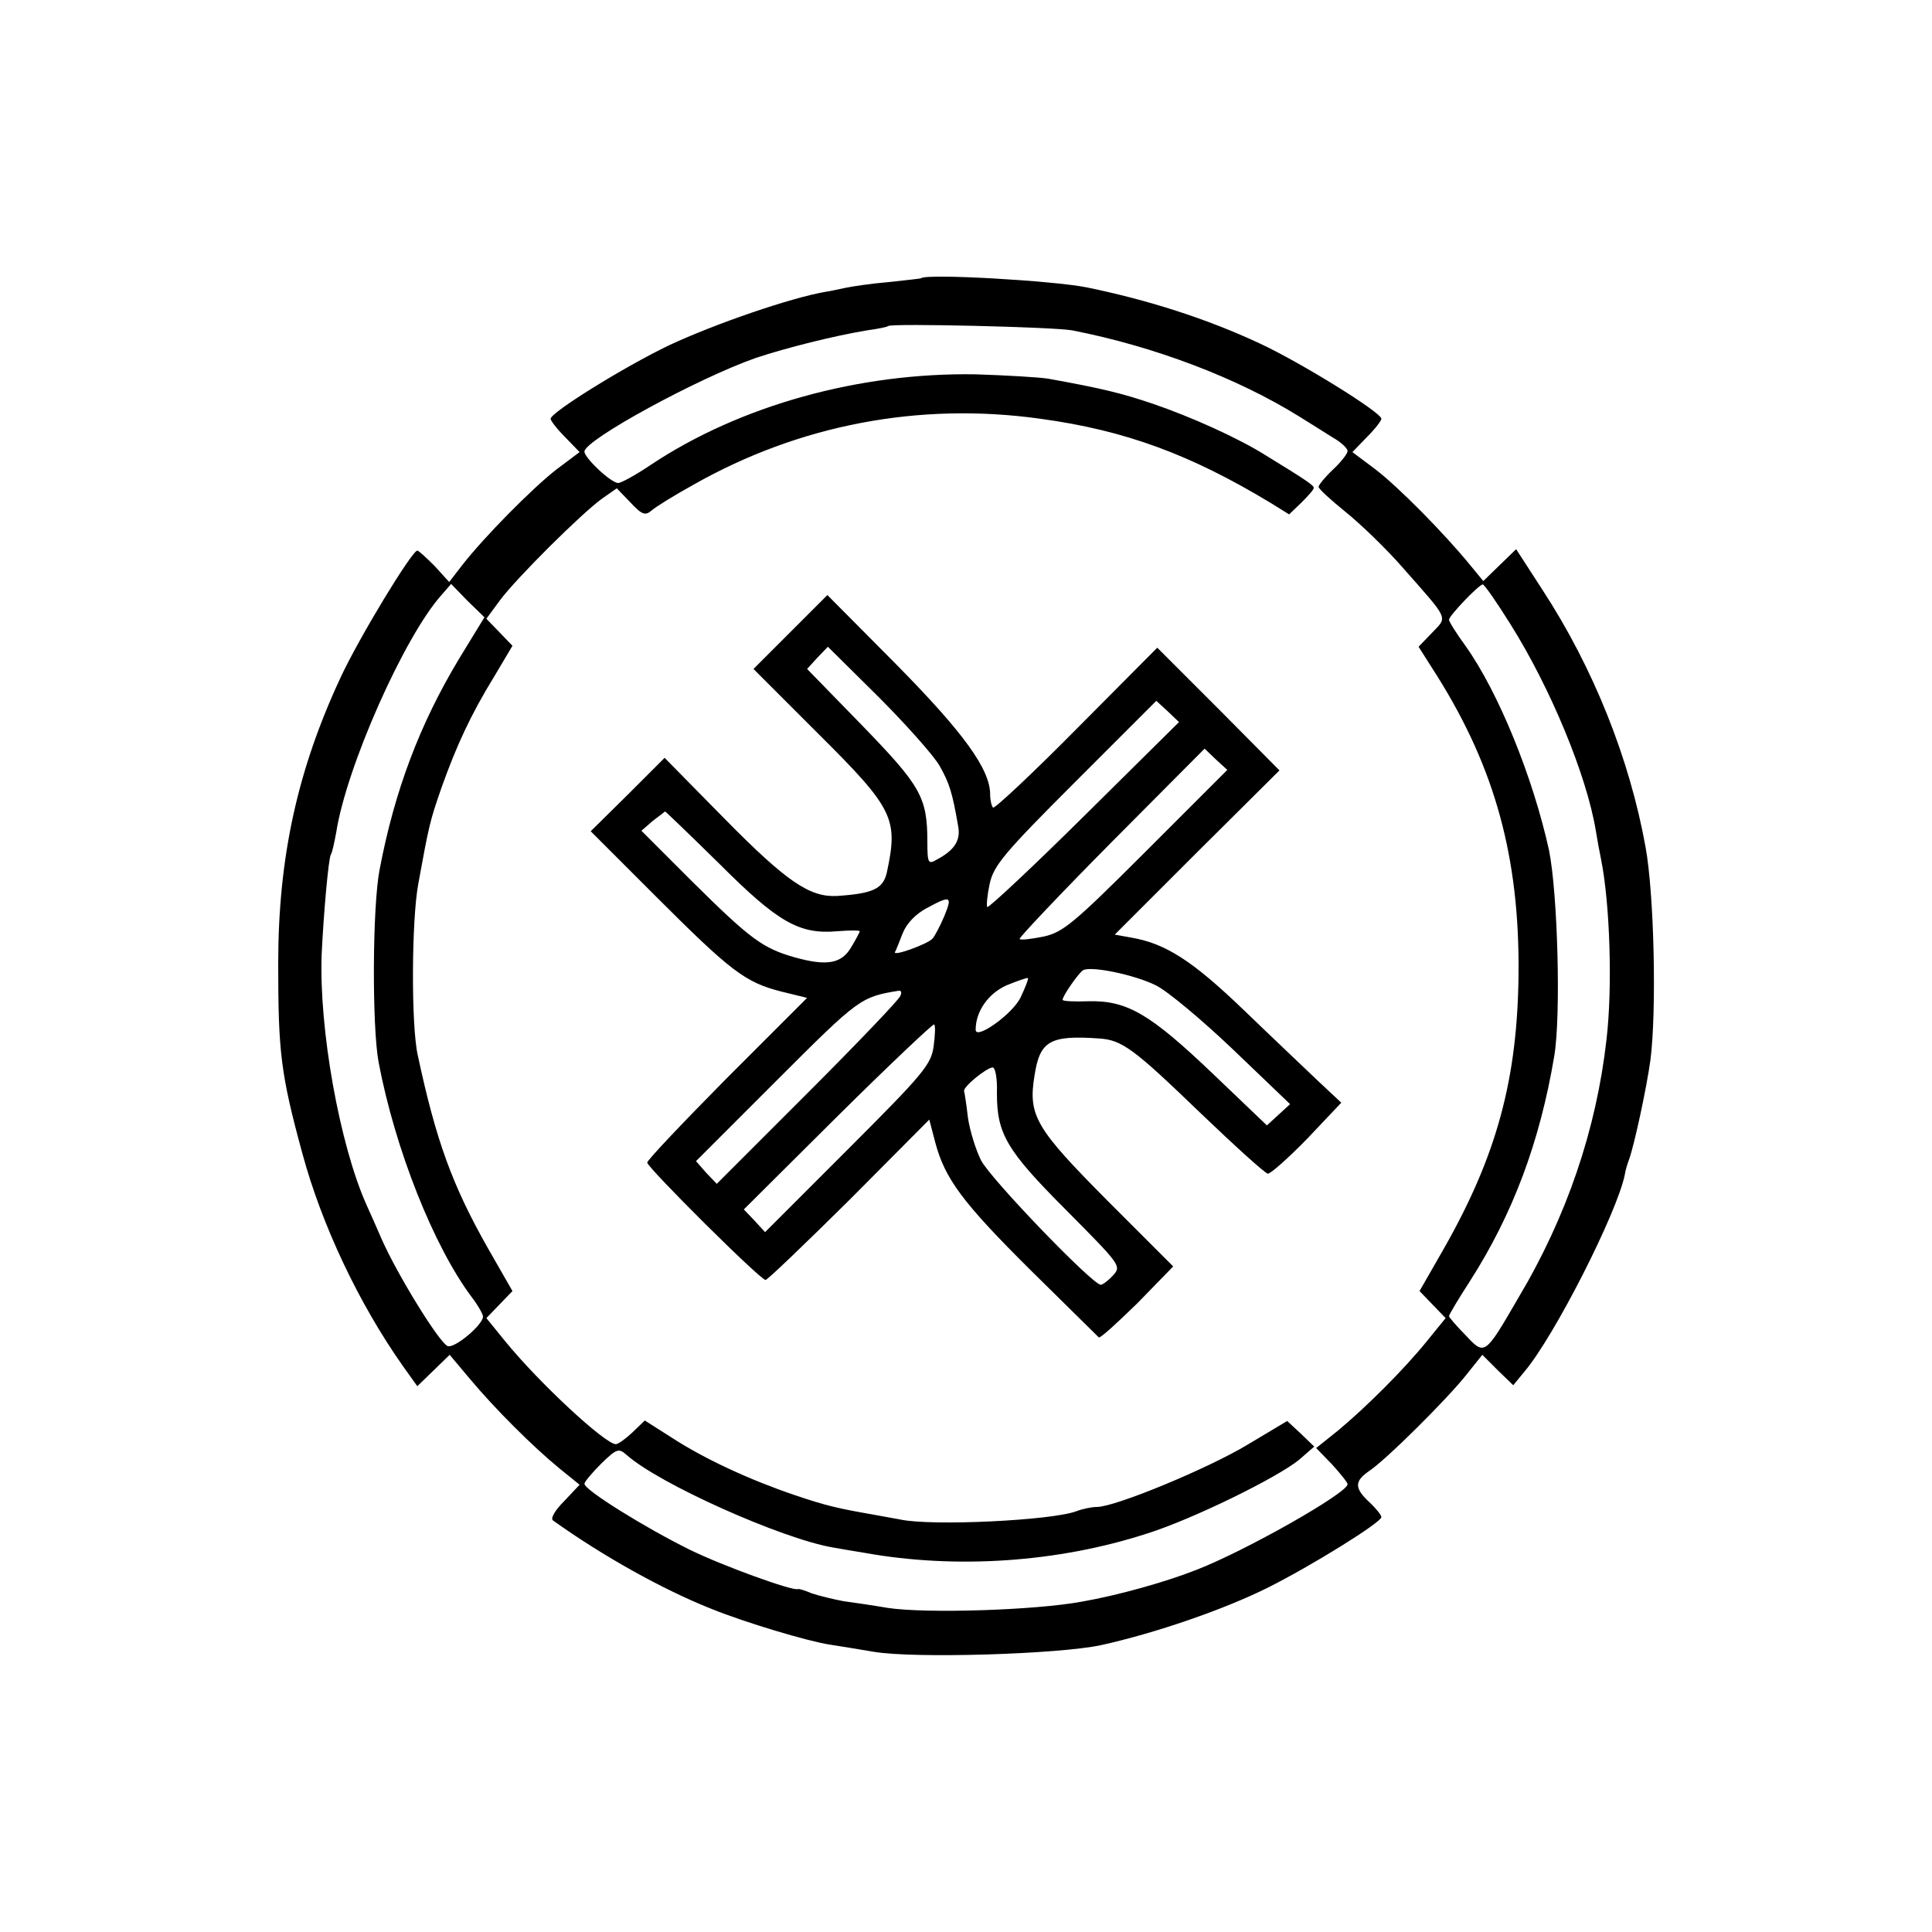
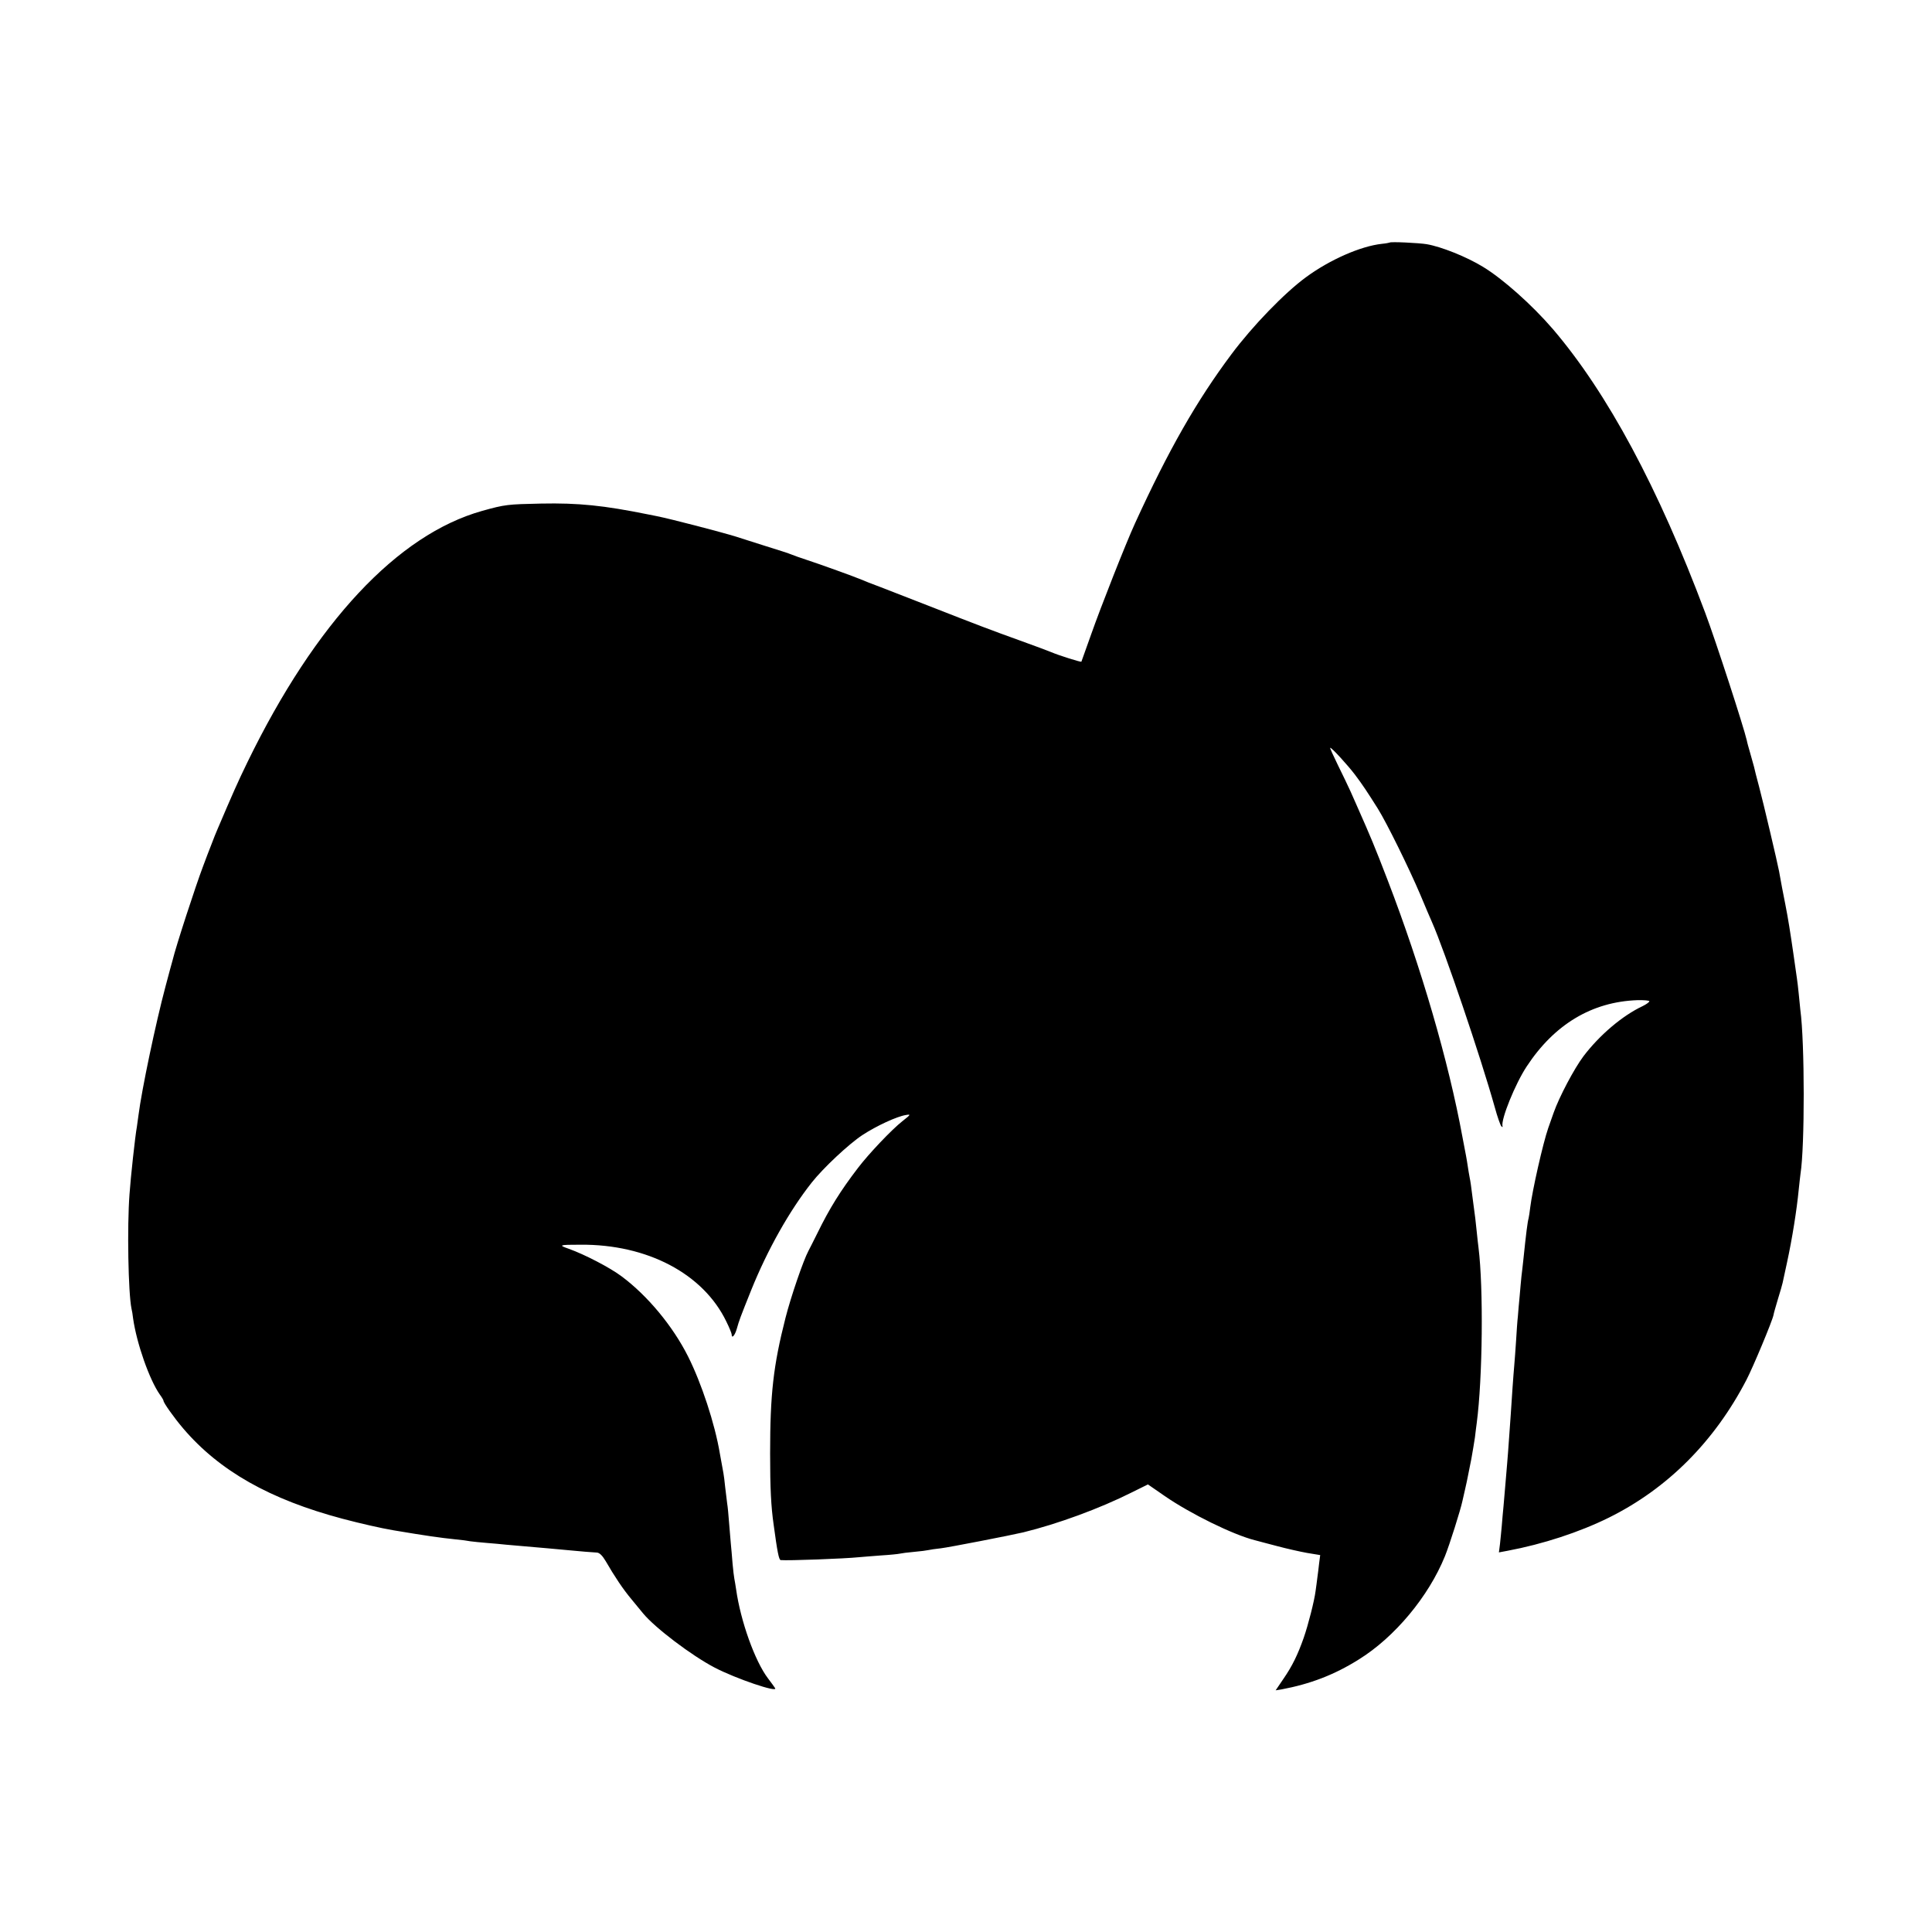
- <svg xmlns="http://www.w3.org/2000/svg" version="1.0" width="400pt" height="400pt" viewBox="0 0 400 400" preserveAspectRatio="xMidYMid meet">
-   <g transform="translate(0,400) scale(0.1,-0.1)" fill="#000000" stroke="none">
-     <path d="M1907 3424 c-1 -1 -31 -4 -67 -8 -36 -3 -76 -9 -90 -12 -14 -3 -32 -7 -40 -8 -71 -12 -229 -66 -325 -111 -92 -44 -245 -139 -245 -152 0 -4 13 -21 30 -38 l30 -31 -48 -36 c-50 -39 -149 -139 -195 -198 l-27 -35 -30 33 c-17 17 -33 32 -36 32 -11 0 -120 -179 -159 -263 -89 -191 -129 -372 -129 -592 0 -183 5 -228 50 -393 40 -148 117 -311 208 -440 l30 -42 33 32 34 33 42 -50 c52 -62 129 -139 185 -185 l42 -34 -32 -34 c-19 -19 -29 -36 -23 -40 102 -73 227 -143 328 -183 69 -28 199 -67 245 -74 20 -3 62 -10 92 -15 84 -14 382 -5 470 14 113 25 255 74 345 119 90 45 235 135 235 146 0 4 -11 18 -25 31 -31 29 -31 43 -1 64 33 21 164 151 203 201 l32 40 32 -32 32 -31 23 28 c62 73 192 329 208 408 1 9 6 24 9 32 11 31 36 147 44 205 13 100 8 342 -10 441 -33 183 -108 371 -213 532 l-55 85 -34 -33 -34 -33 -28 34 c-54 66 -148 161 -195 197 l-48 36 30 31 c17 17 30 34 30 38 0 13 -166 116 -252 156 -109 51 -231 90 -358 116 -70 14 -331 29 -343 19z m313 -108 c169 -33 341 -98 471 -179 19 -12 50 -31 67 -42 18 -10 32 -23 32 -29 0 -5 -13 -22 -30 -38 -16 -15 -30 -32 -30 -36 0 -4 25 -27 56 -52 31 -25 84 -76 118 -115 98 -111 93 -101 61 -135 l-28 -29 40 -63 c118 -189 169 -373 167 -613 -2 -219 -45 -377 -154 -569 l-51 -89 27 -28 27 -28 -39 -48 c-47 -58 -124 -135 -184 -185 l-45 -36 33 -34 c17 -19 32 -37 32 -41 0 -18 -213 -139 -315 -178 -61 -24 -160 -52 -235 -65 -97 -18 -323 -25 -402 -13 -29 5 -70 11 -92 14 -21 4 -50 11 -65 16 -14 6 -27 10 -29 9 -9 -5 -156 48 -225 82 -91 45 -217 123 -217 136 0 4 16 23 35 42 32 31 36 32 52 18 67 -60 322 -174 428 -192 17 -3 46 -8 65 -11 189 -34 400 -20 585 40 95 30 270 116 315 153 l31 27 -28 27 -28 26 -82 -49 c-81 -49 -274 -129 -312 -129 -11 0 -30 -4 -43 -9 -51 -19 -299 -31 -364 -17 -12 2 -37 7 -55 10 -74 13 -97 18 -165 41 -91 31 -185 74 -254 119 l-55 35 -26 -25 c-14 -13 -29 -24 -34 -24 -22 0 -159 127 -229 213 l-39 48 27 28 27 28 -51 89 c-73 129 -107 221 -145 399 -14 61 -13 280 1 355 22 121 24 130 48 199 31 87 61 152 109 230 l38 64 -27 28 -27 28 28 38 c34 46 171 182 212 211 l30 21 28 -29 c24 -26 31 -28 44 -17 9 8 48 32 86 53 220 125 469 172 719 137 176 -24 311 -74 478 -175 l37 -23 25 24 c14 14 26 27 26 31 0 5 -14 15 -99 67 -57 36 -155 80 -234 107 -65 22 -106 32 -217 52 -19 3 -87 7 -150 9 -240 4 -487 -64 -672 -187 -31 -21 -62 -38 -68 -38 -15 0 -70 52 -70 65 0 24 235 152 355 194 63 21 163 46 230 57 22 3 42 7 44 9 6 6 344 -2 381 -9z m-1269 -679 c-82 -136 -134 -274 -165 -437 -15 -76 -16 -326 -2 -400 34 -179 114 -381 193 -486 13 -17 23 -35 23 -40 -1 -18 -59 -66 -73 -61 -17 6 -105 149 -137 222 -12 28 -26 59 -31 70 -56 125 -99 366 -93 520 4 84 14 197 19 206 3 4 7 24 11 45 21 136 141 406 218 492 l20 23 34 -35 35 -34 -52 -85z m2176 71 c83 -132 158 -313 177 -428 3 -19 8 -46 11 -60 18 -90 24 -263 11 -373 -21 -185 -82 -366 -183 -535 -69 -119 -69 -119 -109 -76 -19 19 -34 37 -34 39 0 3 19 35 43 72 89 139 145 288 175 467 14 84 7 338 -11 426 -33 150 -104 326 -173 423 -19 26 -34 50 -34 54 0 8 62 73 70 73 3 0 29 -37 57 -82z" />
-     <path d="M1637 2692 l-77 -77 134 -134 c157 -156 166 -176 142 -288 -8 -33 -28 -43 -103 -48 -56 -3 -104 29 -232 159 l-125 127 -76 -76 -77 -76 136 -136 c154 -154 184 -177 259 -196 l53 -13 -166 -166 c-91 -92 -165 -170 -165 -175 0 -10 234 -243 245 -243 4 0 82 75 174 166 l165 166 12 -46 c20 -76 56 -125 198 -266 75 -74 139 -137 141 -139 3 -2 38 30 80 71 l74 76 -135 135 c-150 151 -166 177 -152 261 11 71 32 83 133 76 48 -3 72 -21 210 -154 72 -69 135 -126 140 -126 6 0 43 33 82 73 l70 74 -46 43 c-25 24 -95 90 -154 147 -108 104 -164 140 -236 152 l-33 6 170 170 171 170 -126 127 -127 127 -167 -168 c-92 -93 -170 -166 -173 -163 -3 3 -6 15 -6 27 0 52 -54 127 -194 269 l-143 144 -76 -76z m308 -277 c21 -37 27 -57 39 -127 5 -29 -9 -49 -45 -68 -17 -10 -19 -7 -19 37 0 93 -14 116 -135 241 l-114 117 21 23 22 23 104 -103 c57 -57 114 -121 127 -143z m300 -104 c-107 -106 -198 -191 -201 -189 -2 3 0 25 5 48 8 38 31 65 177 211 l168 168 24 -22 23 -22 -196 -194z m128 -73 c-150 -150 -172 -168 -212 -177 -25 -5 -48 -8 -50 -5 -2 2 83 92 189 199 l194 195 23 -22 24 -22 -168 -168z m-883 -27 c121 -121 165 -146 244 -139 25 2 46 2 46 0 0 -2 -8 -17 -17 -32 -20 -35 -50 -41 -118 -22 -66 19 -91 37 -214 159 l-103 103 23 20 c13 10 25 19 26 20 1 0 52 -49 113 -109z m465 -108 c-9 -21 -20 -42 -25 -47 -11 -11 -82 -37 -77 -27 2 3 9 21 16 39 8 20 27 40 50 52 50 27 53 25 36 -17z m438 -143 c23 -11 95 -71 160 -133 l118 -113 -24 -22 -24 -22 -112 107 c-129 123 -177 152 -257 150 -30 -1 -54 0 -54 3 0 8 32 54 42 61 15 10 107 -9 151 -31z m-280 -25 c-16 -34 -93 -89 -93 -67 0 38 26 75 64 92 22 9 42 16 44 15 2 -1 -5 -19 -15 -40z m-249 3 c-2 -7 -89 -98 -192 -201 l-188 -188 -22 23 -21 24 168 168 c170 170 173 172 253 185 4 0 5 -5 2 -11z m69 -104 c-5 -38 -21 -57 -177 -213 l-172 -172 -22 24 -22 23 195 194 c107 106 197 191 199 189 3 -2 2 -23 -1 -45z m131 -97 c0 -84 19 -118 144 -243 111 -112 114 -115 97 -134 -10 -11 -22 -20 -26 -20 -17 0 -229 220 -248 258 -11 22 -23 61 -27 88 -3 27 -7 52 -8 55 -2 9 46 48 59 49 6 0 10 -24 9 -53z" />
+ <svg xmlns="http://www.w3.org/2000/svg" version="1.0" width="1080pt" height="1080pt" viewBox="0 0 1080 1080" preserveAspectRatio="xMidYMid meet">
+   <g transform="translate(0,1080) scale(0.1,-0.1)" fill="#000000" stroke="none">
+     <path d="M7768 9444 c-2 -1 -21 -5 -43 -7 -119 -13 -292 -89 -425 -187 -120 -88 -298 -272 -416 -430 -195 -261 -351 -534 -539 -945 -51 -111 -192 -469 -245 -620 -29 -82 -54 -152 -55 -154 -4 -3 -123 34 -170 54 -16 7 -95 36 -175 65 -164 59 -237 87 -500 190 -102 40 -225 88 -275 107 -49 18 -99 38 -110 43 -32 14 -234 87 -305 110 -36 12 -74 25 -85 30 -11 5 -78 27 -150 49 -71 23 -143 45 -160 51 -81 25 -364 99 -445 115 -14 3 -34 7 -45 9 -252 51 -391 65 -600 61 -188 -4 -201 -5 -330 -41 -473 -133 -931 -623 -1311 -1403 -56 -115 -84 -179 -168 -376 -7 -16 -23 -55 -34 -85 -12 -30 -33 -85 -47 -123 -41 -108 -152 -448 -170 -524 -3 -10 -21 -76 -40 -148 -54 -202 -133 -577 -151 -720 -3 -22 -7 -51 -9 -65 -9 -47 -35 -285 -41 -375 -14 -184 -7 -553 11 -640 3 -11 7 -36 9 -55 20 -140 91 -342 149 -425 12 -16 21 -32 21 -35 -2 -9 58 -94 110 -155 203 -238 485 -397 891 -505 102 -27 217 -53 282 -64 190 -32 262 -42 348 -51 33 -3 71 -8 85 -11 14 -2 54 -6 90 -9 36 -3 85 -7 110 -10 47 -4 138 -12 230 -20 30 -3 84 -8 120 -11 72 -7 124 -11 157 -13 14 -1 30 -16 49 -48 49 -85 97 -157 144 -213 25 -30 54 -65 65 -79 67 -81 270 -235 400 -303 119 -62 355 -142 338 -115 -4 7 -22 31 -40 55 -73 96 -153 320 -178 497 -3 22 -8 49 -10 60 -2 11 -7 49 -10 85 -3 36 -7 88 -10 115 -2 28 -7 82 -10 120 -3 39 -7 84 -10 100 -2 17 -7 57 -11 90 -3 33 -8 69 -10 80 -2 11 -11 61 -20 110 -28 167 -103 394 -178 543 -85 169 -226 339 -371 447 -65 49 -208 123 -295 154 -60 21 -56 23 65 23 373 3 686 -162 815 -429 17 -34 30 -67 30 -72 0 -27 18 -7 29 32 13 46 18 60 81 217 90 223 213 442 338 600 64 81 207 215 283 265 78 51 192 104 243 112 29 5 28 3 -19 -34 -60 -47 -189 -183 -249 -262 -98 -128 -159 -226 -227 -365 -22 -45 -45 -89 -50 -99 -28 -52 -98 -256 -128 -374 -68 -267 -86 -425 -86 -758 0 -194 5 -296 20 -400 20 -148 29 -195 39 -196 41 -4 360 8 436 16 19 2 76 6 125 10 50 3 97 8 105 10 8 2 44 7 80 10 36 3 72 8 80 10 8 2 40 7 70 10 43 5 388 72 460 89 192 47 427 133 606 223 l91 45 94 -65 c142 -98 381 -216 504 -247 17 -5 73 -19 125 -33 52 -14 128 -31 167 -38 l73 -12 -6 -46 c-3 -25 -7 -62 -10 -81 -2 -19 -7 -53 -10 -75 -7 -55 -41 -188 -66 -260 -33 -94 -64 -158 -113 -229 l-44 -65 32 5 c160 30 295 81 432 167 202 125 391 353 482 577 26 64 88 261 98 309 2 9 9 39 15 66 6 28 14 61 16 75 3 14 11 57 19 95 7 39 16 93 20 120 3 28 8 64 10 80 33 250 38 757 10 980 -2 17 -7 57 -10 90 -6 61 -9 84 -20 165 -12 96 -15 116 -20 140 -3 14 -7 41 -10 60 -3 19 -7 46 -10 60 -3 14 -12 61 -20 105 -77 420 -230 946 -418 1435 -73 190 -96 244 -165 400 -11 25 -30 68 -42 95 -13 28 -44 94 -71 148 -26 53 -46 97 -43 97 9 0 96 -95 138 -150 43 -57 68 -95 128 -190 50 -80 175 -334 237 -480 29 -69 58 -138 66 -155 70 -158 272 -753 351 -1035 14 -52 31 -99 36 -105 6 -7 9 -7 7 0 -9 38 71 236 135 333 155 236 365 362 619 371 37 1 67 -2 67 -6 0 -5 -17 -17 -37 -27 -115 -54 -242 -163 -331 -280 -52 -69 -136 -228 -167 -316 -9 -25 -22 -63 -30 -85 -30 -86 -90 -353 -101 -445 -3 -25 -7 -52 -9 -60 -6 -21 -14 -83 -30 -238 -3 -26 -7 -65 -10 -87 -2 -22 -7 -71 -10 -110 -4 -38 -8 -90 -10 -114 -3 -24 -7 -85 -10 -135 -3 -50 -8 -111 -10 -136 -2 -25 -7 -83 -10 -130 -3 -47 -8 -114 -10 -150 -3 -36 -7 -99 -10 -140 -3 -41 -7 -101 -10 -132 -3 -32 -7 -85 -10 -118 -3 -33 -7 -86 -10 -117 -3 -32 -8 -83 -10 -113 -3 -30 -7 -76 -10 -101 l-6 -47 48 9 c198 37 402 104 566 185 329 163 591 426 770 771 37 71 145 330 151 362 1 9 13 49 25 90 13 41 24 81 26 90 2 9 13 59 24 111 30 138 55 297 66 410 4 36 8 76 10 89 24 150 24 732 -1 916 -2 17 -6 57 -9 90 -3 33 -8 71 -10 85 -4 26 -14 96 -20 140 -17 117 -29 194 -45 275 -16 80 -22 112 -35 185 -8 44 -89 388 -111 470 -14 52 -27 103 -29 114 -3 10 -12 44 -21 75 -9 31 -18 63 -19 71 -17 75 -172 552 -233 715 -261 697 -546 1228 -851 1585 -116 135 -281 282 -392 349 -92 56 -232 112 -314 126 -42 7 -202 15 -207 9z" />
  </g>
</svg>
